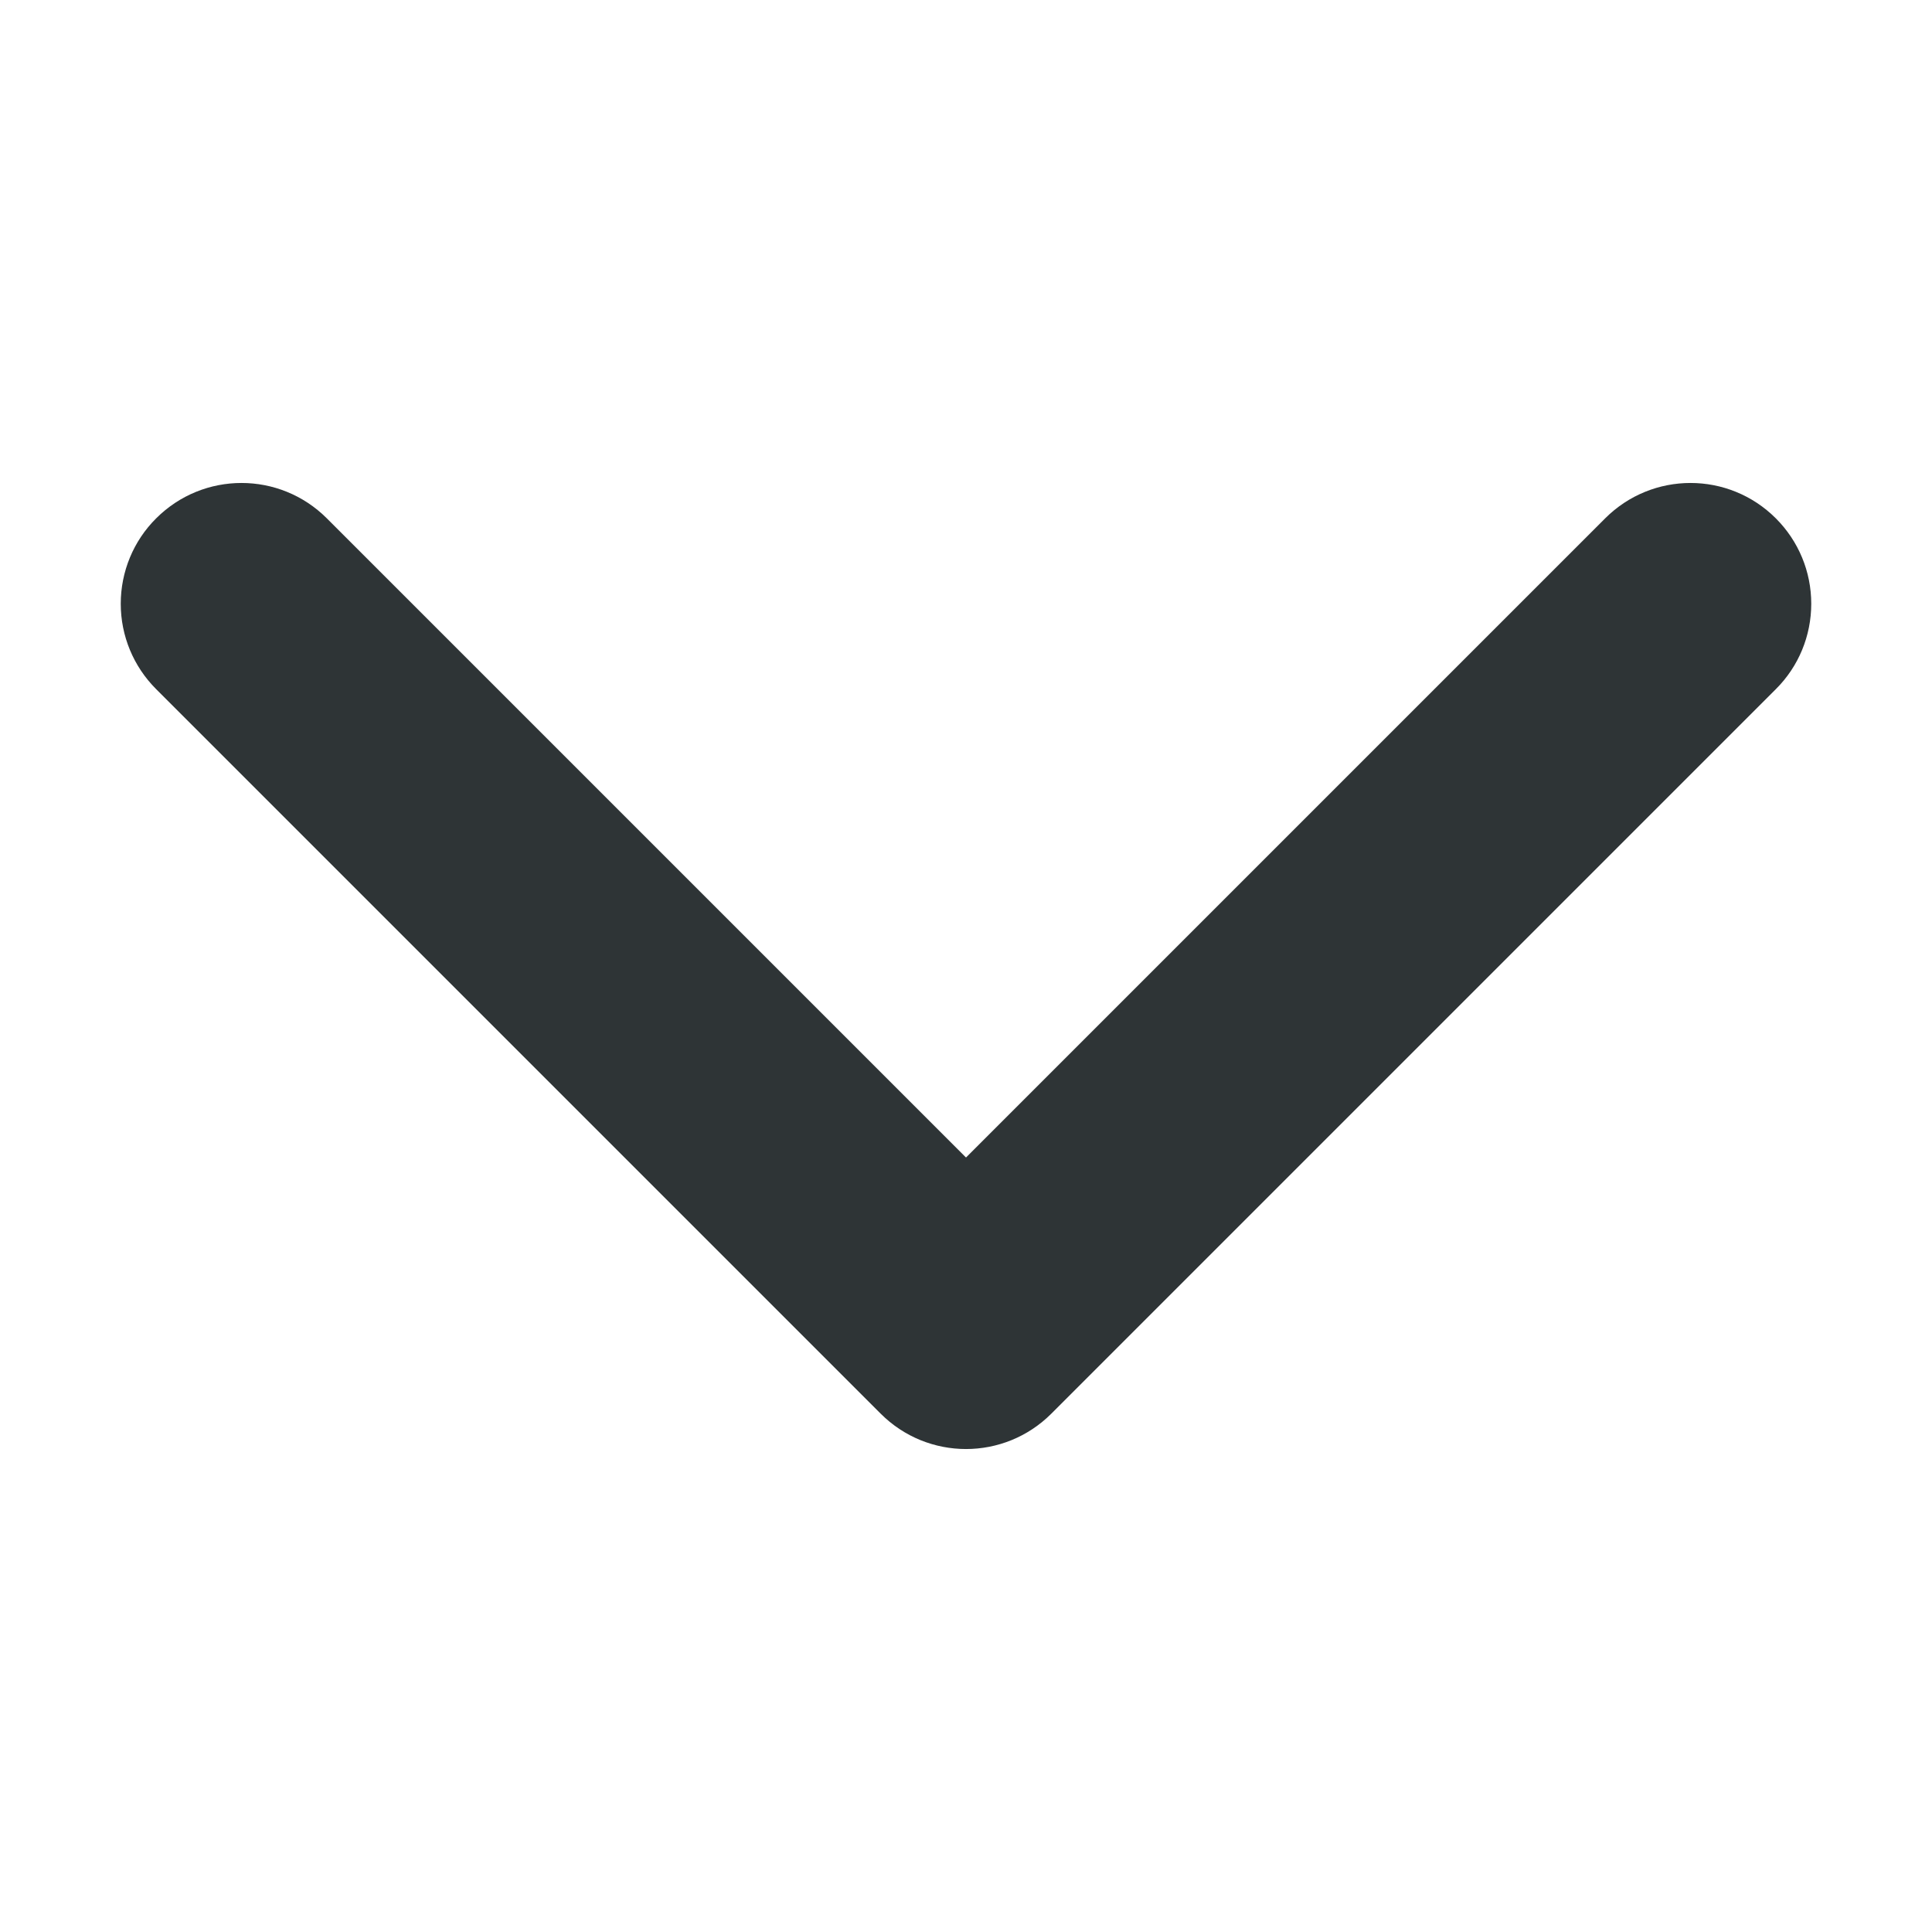
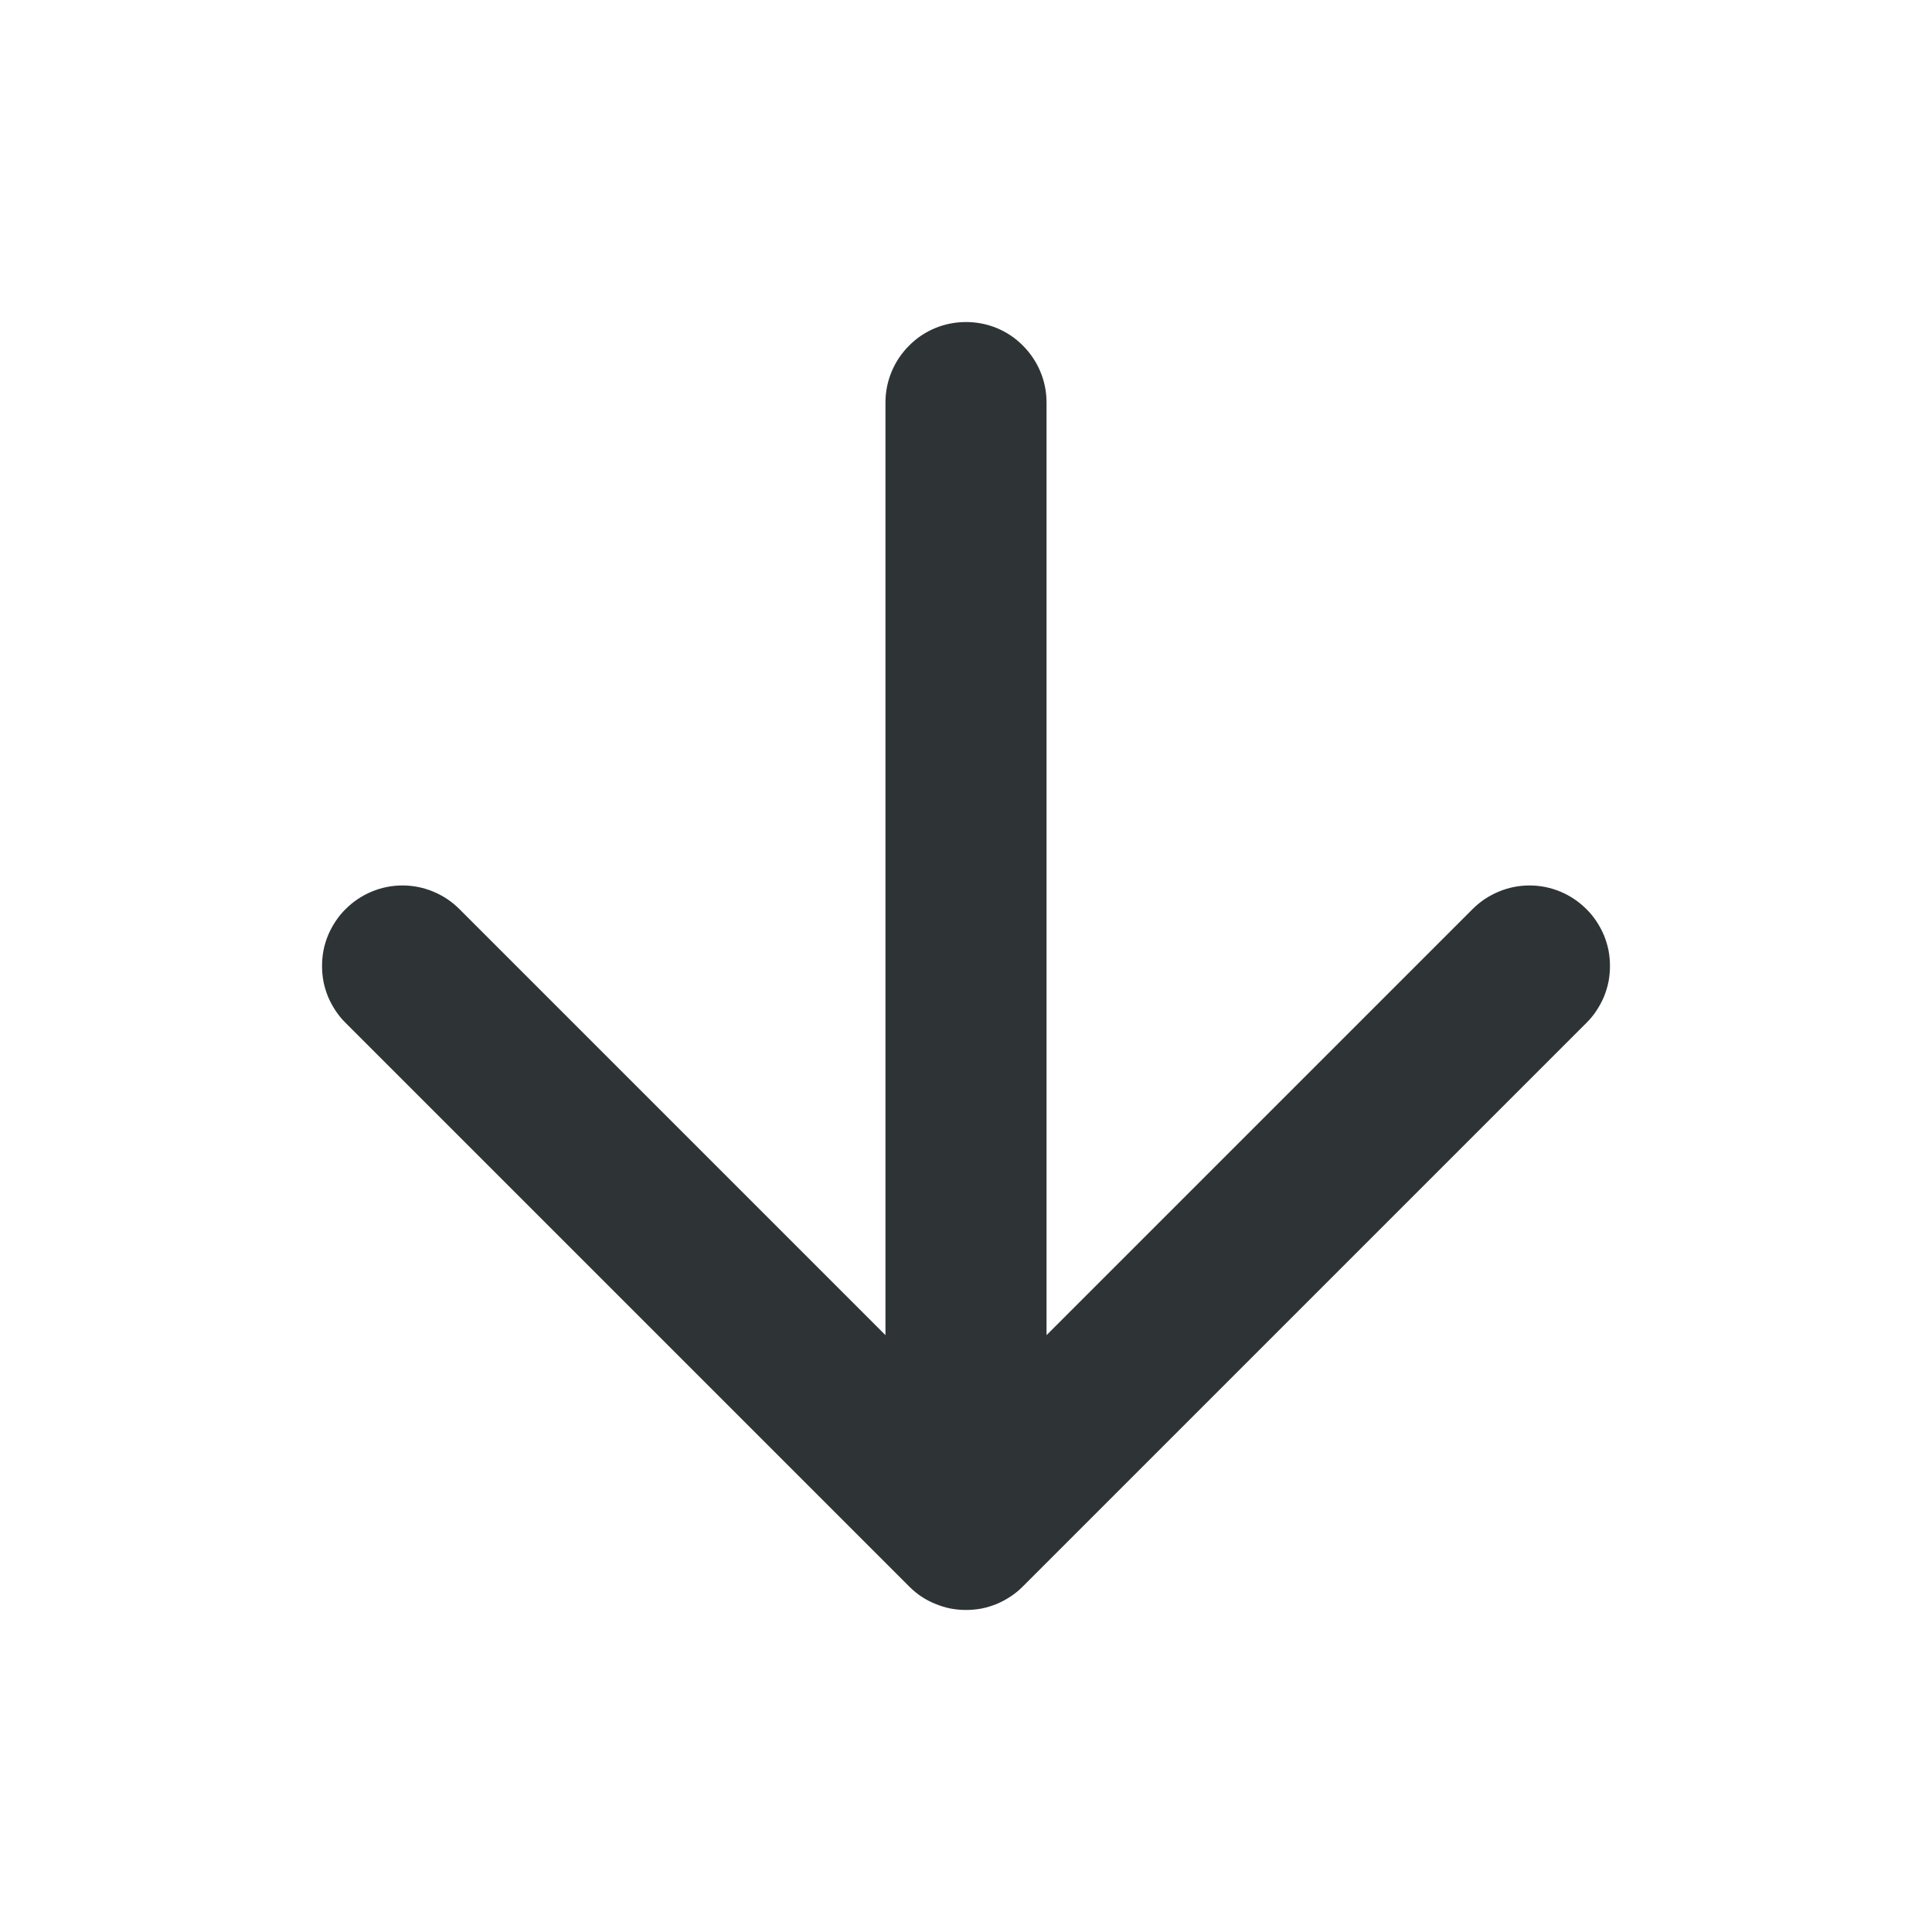
<svg xmlns="http://www.w3.org/2000/svg" height="16px" viewBox="0 0 16 16" width="16px">
-   <path d="m 1 5 c 0 -0.266 0.105 -0.52 0.293 -0.707 c 0.391 -0.391 1.023 -0.391 1.414 0 l 5.293 5.293 l 5.293 -5.293 c 0.391 -0.391 1.023 -0.391 1.414 0 c 0.188 0.188 0.293 0.441 0.293 0.707 s -0.105 0.52 -0.293 0.707 l -6 6 c -0.391 0.391 -1.023 0.391 -1.414 0 l -6 -6 c -0.188 -0.188 -0.293 -0.441 -0.293 -0.707 z m 0 0" fill="#2e3436" />
+   <path d="M8.667 3.333L8.667 11.057L12.195 7.529Q12.289 7.435 12.412 7.384Q12.534 7.333 12.667 7.333Q12.799 7.333 12.922 7.384Q13.044 7.435 13.138 7.529Q13.185 7.575 13.221 7.63Q13.257 7.684 13.283 7.745Q13.308 7.806 13.321 7.87Q13.333 7.934 13.333 8Q13.333 8.066 13.321 8.13Q13.308 8.194 13.283 8.255Q13.257 8.316 13.221 8.37Q13.185 8.425 13.138 8.471L8.471 13.138Q8.425 13.185 8.37 13.221Q8.316 13.257 8.255 13.283Q8.194 13.308 8.13 13.321Q8.066 13.333 8 13.333Q7.935 13.333 7.871 13.321Q7.807 13.308 7.747 13.283Q7.687 13.259 7.632 13.223Q7.578 13.187 7.532 13.141Q7.531 13.141 7.531 13.14Q7.531 13.14 7.53 13.14Q7.53 13.139 7.529 13.139Q7.529 13.138 7.529 13.138L2.862 8.471Q2.815 8.425 2.779 8.37Q2.743 8.316 2.717 8.255Q2.692 8.194 2.679 8.13Q2.667 8.066 2.667 8Q2.667 7.934 2.679 7.87Q2.692 7.806 2.717 7.745Q2.743 7.684 2.779 7.63Q2.815 7.575 2.862 7.529Q2.956 7.435 3.078 7.384Q3.201 7.333 3.333 7.333Q3.466 7.333 3.588 7.384Q3.711 7.435 3.805 7.529L7.333 11.057L7.333 3.333Q7.333 3.201 7.384 3.078Q7.435 2.956 7.529 2.862Q7.622 2.768 7.745 2.717Q7.867 2.667 8 2.667Q8.133 2.667 8.255 2.717Q8.378 2.768 8.471 2.862Q8.565 2.956 8.616 3.078Q8.667 3.201 8.667 3.333Z" fill="#2e3436" fill-rule="evenodd" />
</svg>
